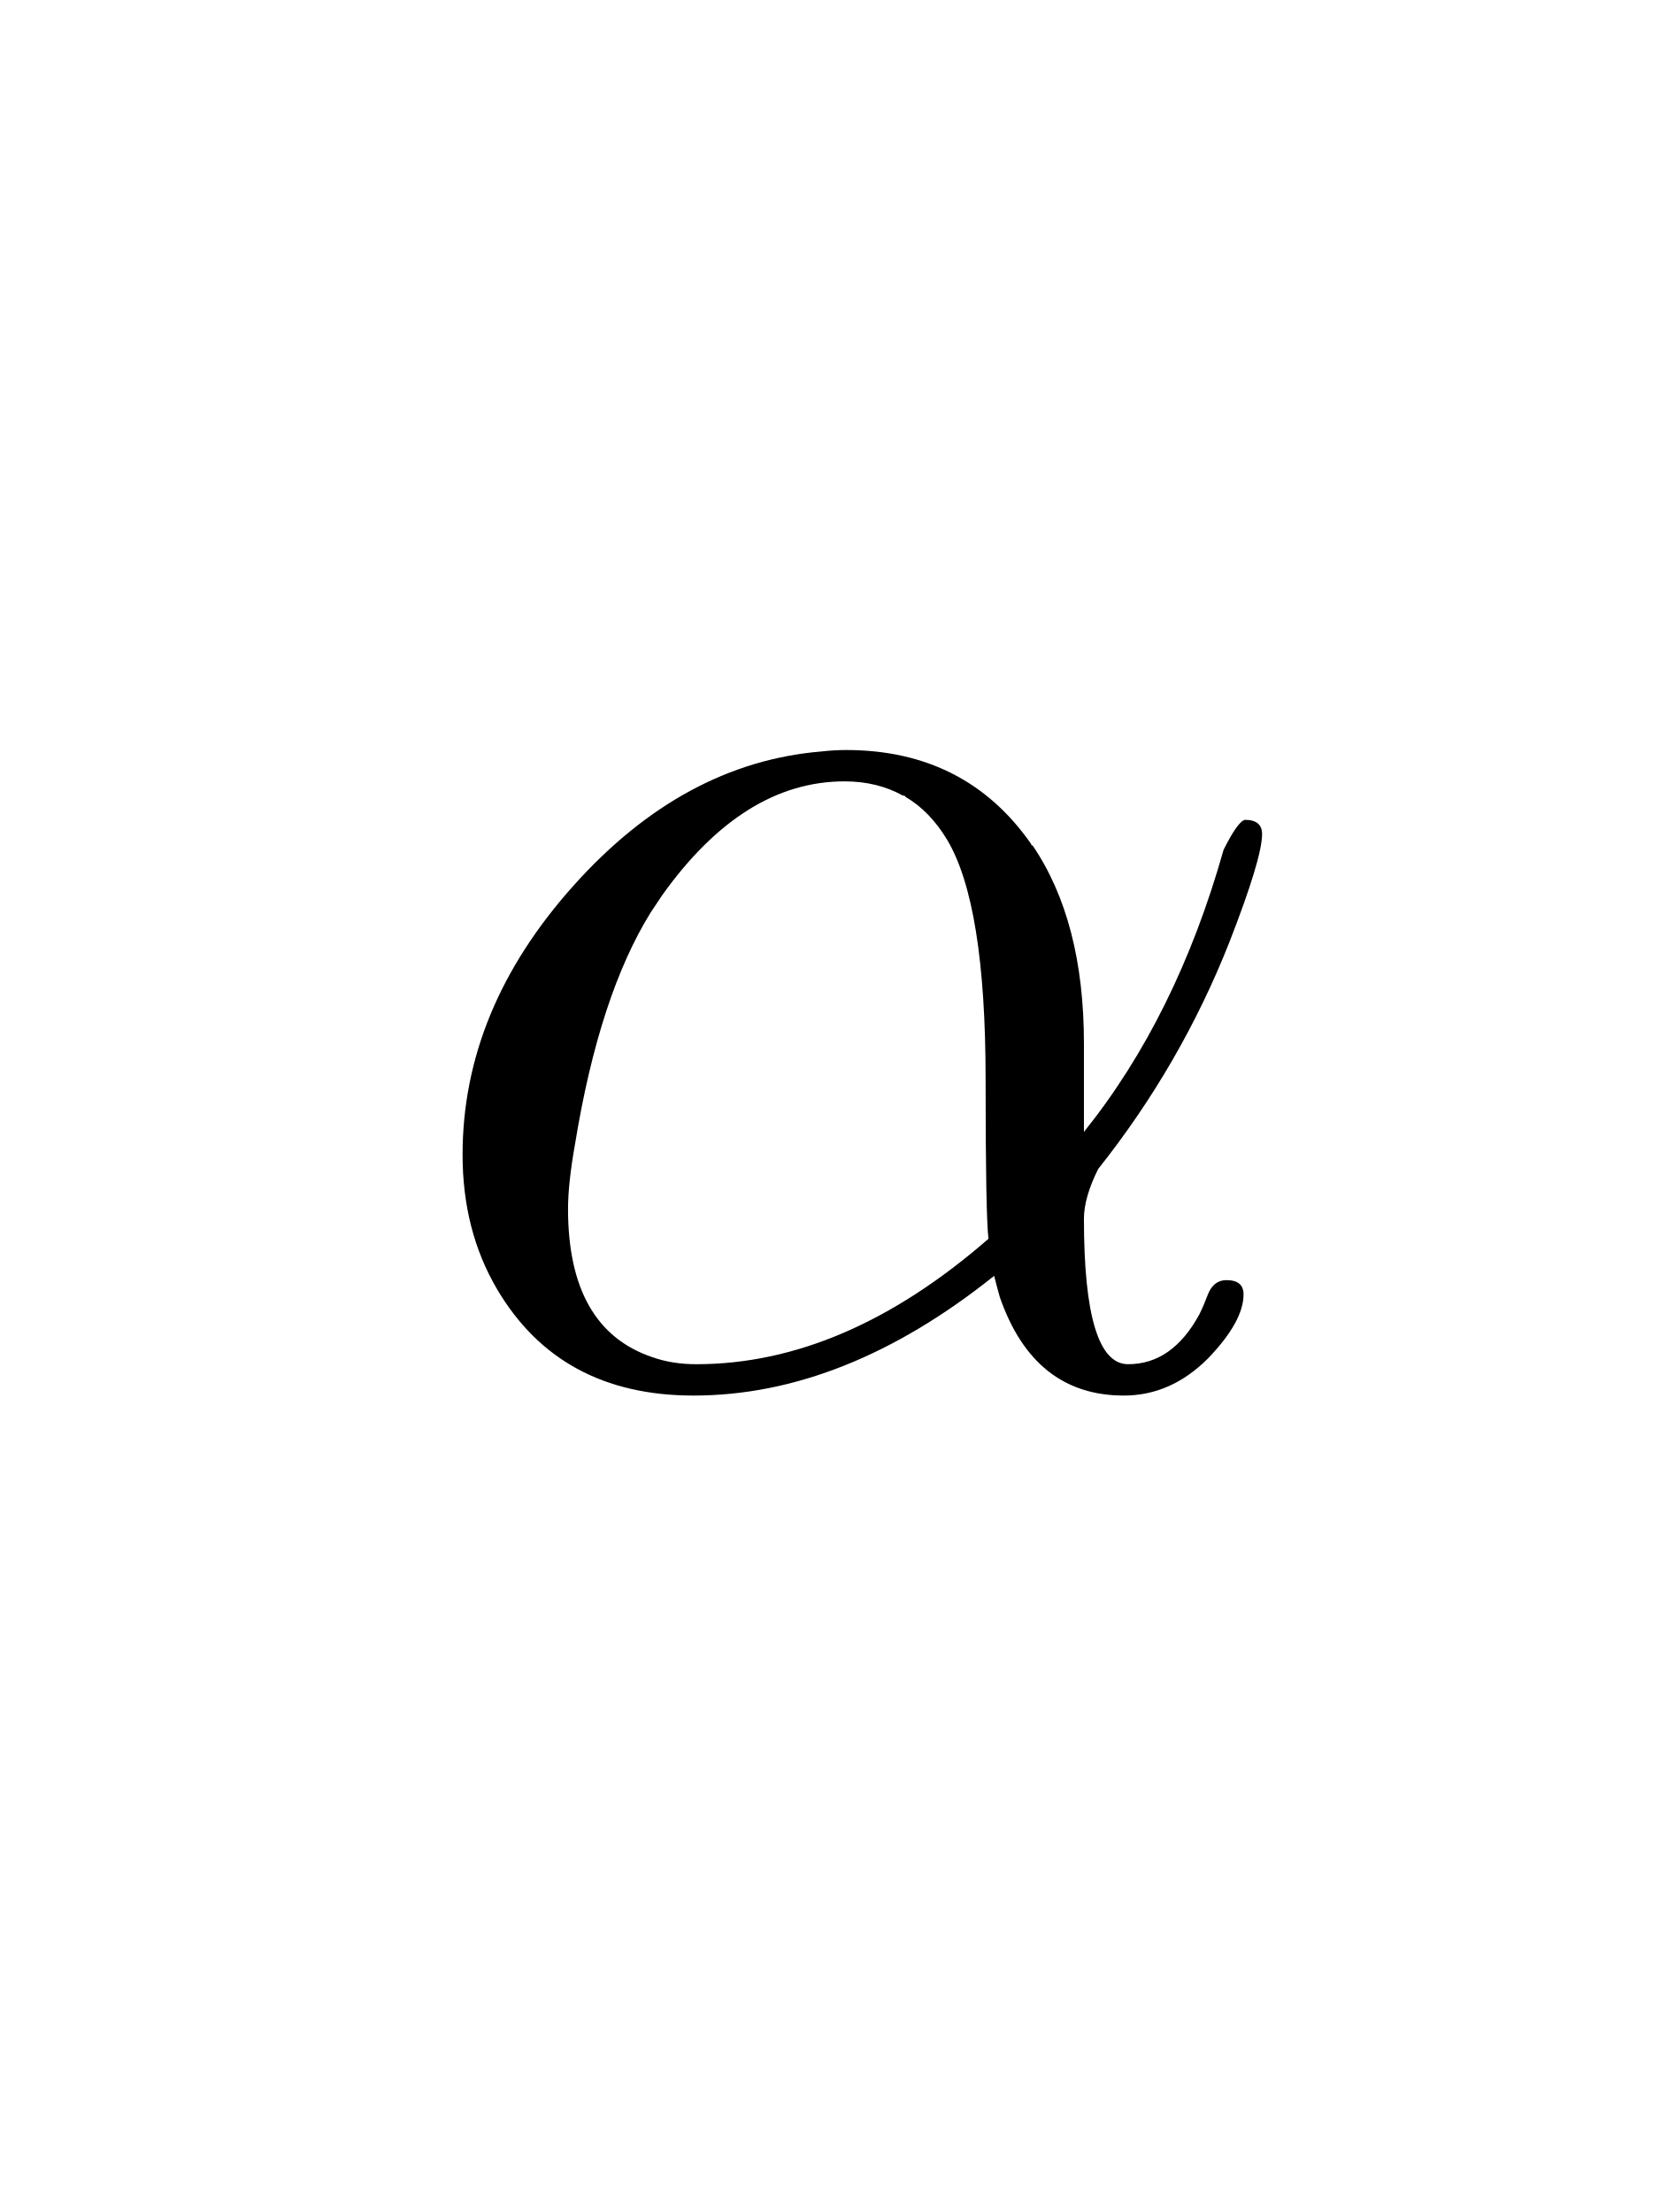
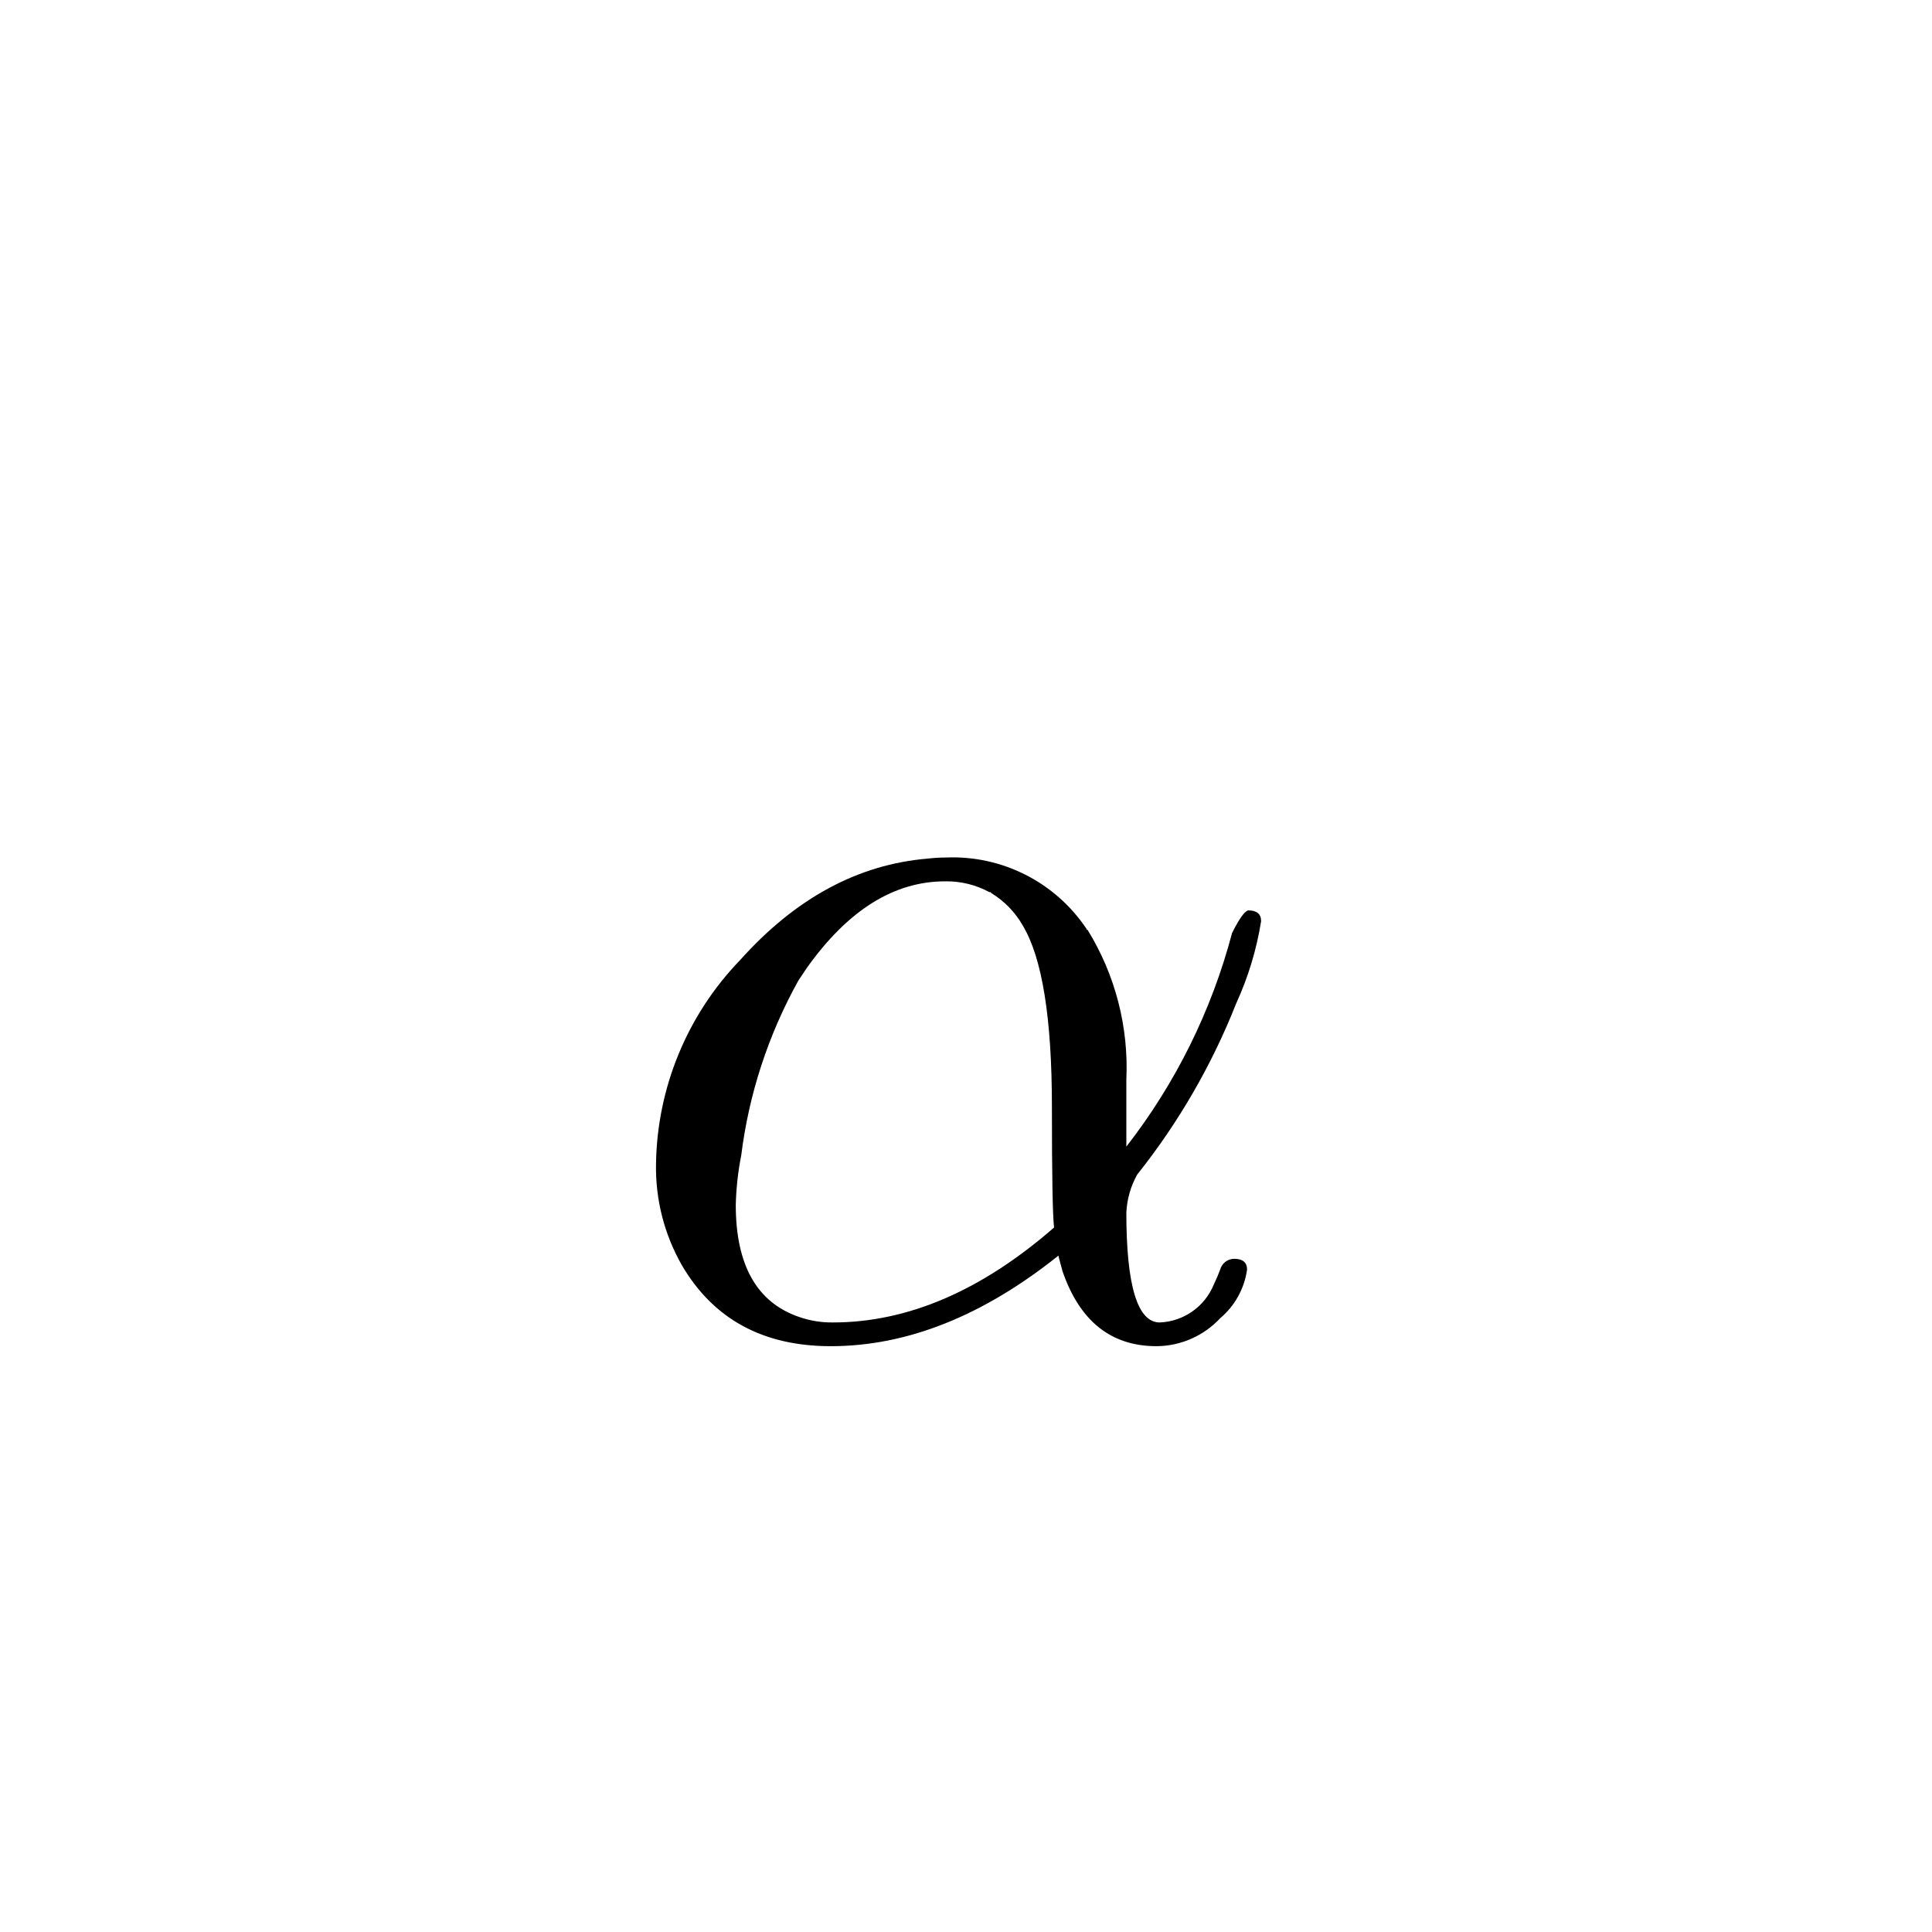
- <svg xmlns="http://www.w3.org/2000/svg" version="1.1" width="78" height="104">
-   <defs>
-     <clipPath id="TavSVRQOAUrX">
-       <path fill="none" stroke="none" d=" M 0 0 L 78 0 L 78 104 L 0 104 L 0 0 Z" />
-     </clipPath>
-   </defs>
-   <g transform="scale(1,1)" clip-path="url(#TavSVRQOAUrX)">
-     <g transform="translate(-136,-56)">
-       <g transform="scale(67,67)">
-         <g transform="translate(2.313433,1.804134)">
-           <path fill="rgb(0,0,0)" stroke="none" paint-order="stroke fill markers" d=" M 0.477 -0.236 L 0.477 -0.236 L 0.477 -0.174 Q 0.542 -0.255 0.575 -0.372 Q 0.585 -0.392 0.59 -0.393 Q 0.602 -0.393 0.602 -0.383 Q 0.602 -0.366 0.579 -0.307 Q 0.545 -0.221 0.487 -0.148 Q 0.477 -0.128 0.477 -0.113 Q 0.477 -0.011 0.508 -0.011 Q 0.539 -0.011 0.558 -0.046 Q 0.561 -0.052 0.564 -0.06 Q 0.568 -0.07 0.577 -0.07 Q 0.589 -0.07 0.589 -0.06 Q 0.589 -0.041 0.564 -0.015 Q 0.538 0.011 0.505 0.011 Q 0.442 0.011 0.418 -0.058 Q 0.416 -0.065 0.414 -0.073 Q 0.309 0.011 0.203 0.011 Q 0.109 0.011 0.065 -0.064 Q 0.041 -0.105 0.041 -0.158 Q 0.041 -0.26 0.119 -0.347 Q 0.196 -0.433 0.293 -0.441 Q 0.302 -0.442 0.31 -0.442 Q 0.394 -0.442 0.44 -0.376 Q 0.44 -0.375 0.441 -0.375 Q 0.477 -0.322 0.477 -0.236 M 0.41 -0.099 L 0.41 -0.099 Q 0.408 -0.116 0.408 -0.211 Q 0.408 -0.334 0.381 -0.379 Q 0.369 -0.399 0.352 -0.409 L 0.351 -0.41 L 0.351 -0.41 L 0.35 -0.41 Q 0.332 -0.42 0.309 -0.42 Q 0.238 -0.42 0.181 -0.34 L 0.173 -0.328 Q 0.137 -0.27 0.12 -0.166 Q 0.115 -0.138 0.115 -0.12 Q 0.115 -0.036 0.174 -0.016 Q 0.188 -0.011 0.205 -0.011 Q 0.309 -0.011 0.41 -0.099 Z" />
-         </g>
+ <svg xmlns="http://www.w3.org/2000/svg" id="_21a" data-name="21a" width="120" height="120" viewBox="0 0 120 120">
+   <path id="Path_71" data-name="Path 71" d="M120,0H0V120H120Z" fill="none" />
+   <g id="Group_994" data-name="Group 994" transform="translate(-117 -38)">
+     <g id="Group_908" data-name="Group 908">
+       <g id="Group_907" data-name="Group 907" transform="translate(155 120.877)">
+         <path id="Path_616" data-name="Path 616" d="M31.959-15.812h0v4.154a36.935,36.935,0,0,0,6.566-13.266q.67-1.34,1.005-1.407.8,0,.8.67a19.678,19.678,0,0,1-1.541,5.092A41.661,41.661,0,0,1,32.629-9.916a5.4,5.4,0,0,0-.67,2.345q0,6.834,2.077,6.834a3.787,3.787,0,0,0,3.35-2.345,9.837,9.837,0,0,0,.4-.938.91.91,0,0,1,.871-.67q.8,0,.8.67A4.823,4.823,0,0,1,37.788-1,5.45,5.45,0,0,1,33.835.737q-4.221,0-5.829-4.623-.134-.469-.268-1Q20.7.737,13.6.737q-6.3,0-9.246-5.025a12.234,12.234,0,0,1-1.608-6.3A18.622,18.622,0,0,1,7.973-23.249q5.159-5.762,11.658-6.3a10.338,10.338,0,0,1,1.139-.067,10,10,0,0,1,8.71,4.422.059.059,0,0,0,.067.067,16.28,16.28,0,0,1,2.412,9.313M27.47-6.633h0q-.134-1.139-.134-7.5,0-8.241-1.809-11.256a5.609,5.609,0,0,0-1.943-2.01l-.067-.067H23.45a5.56,5.56,0,0,0-2.747-.67q-4.757,0-8.576,5.36l-.536.8A29.983,29.983,0,0,0,8.04-11.122,18.234,18.234,0,0,0,7.7-8.04q0,5.628,3.953,6.968a6.139,6.139,0,0,0,2.077.335Q20.7-.737,27.47-6.633Z" />
      </g>
    </g>
  </g>
</svg>
